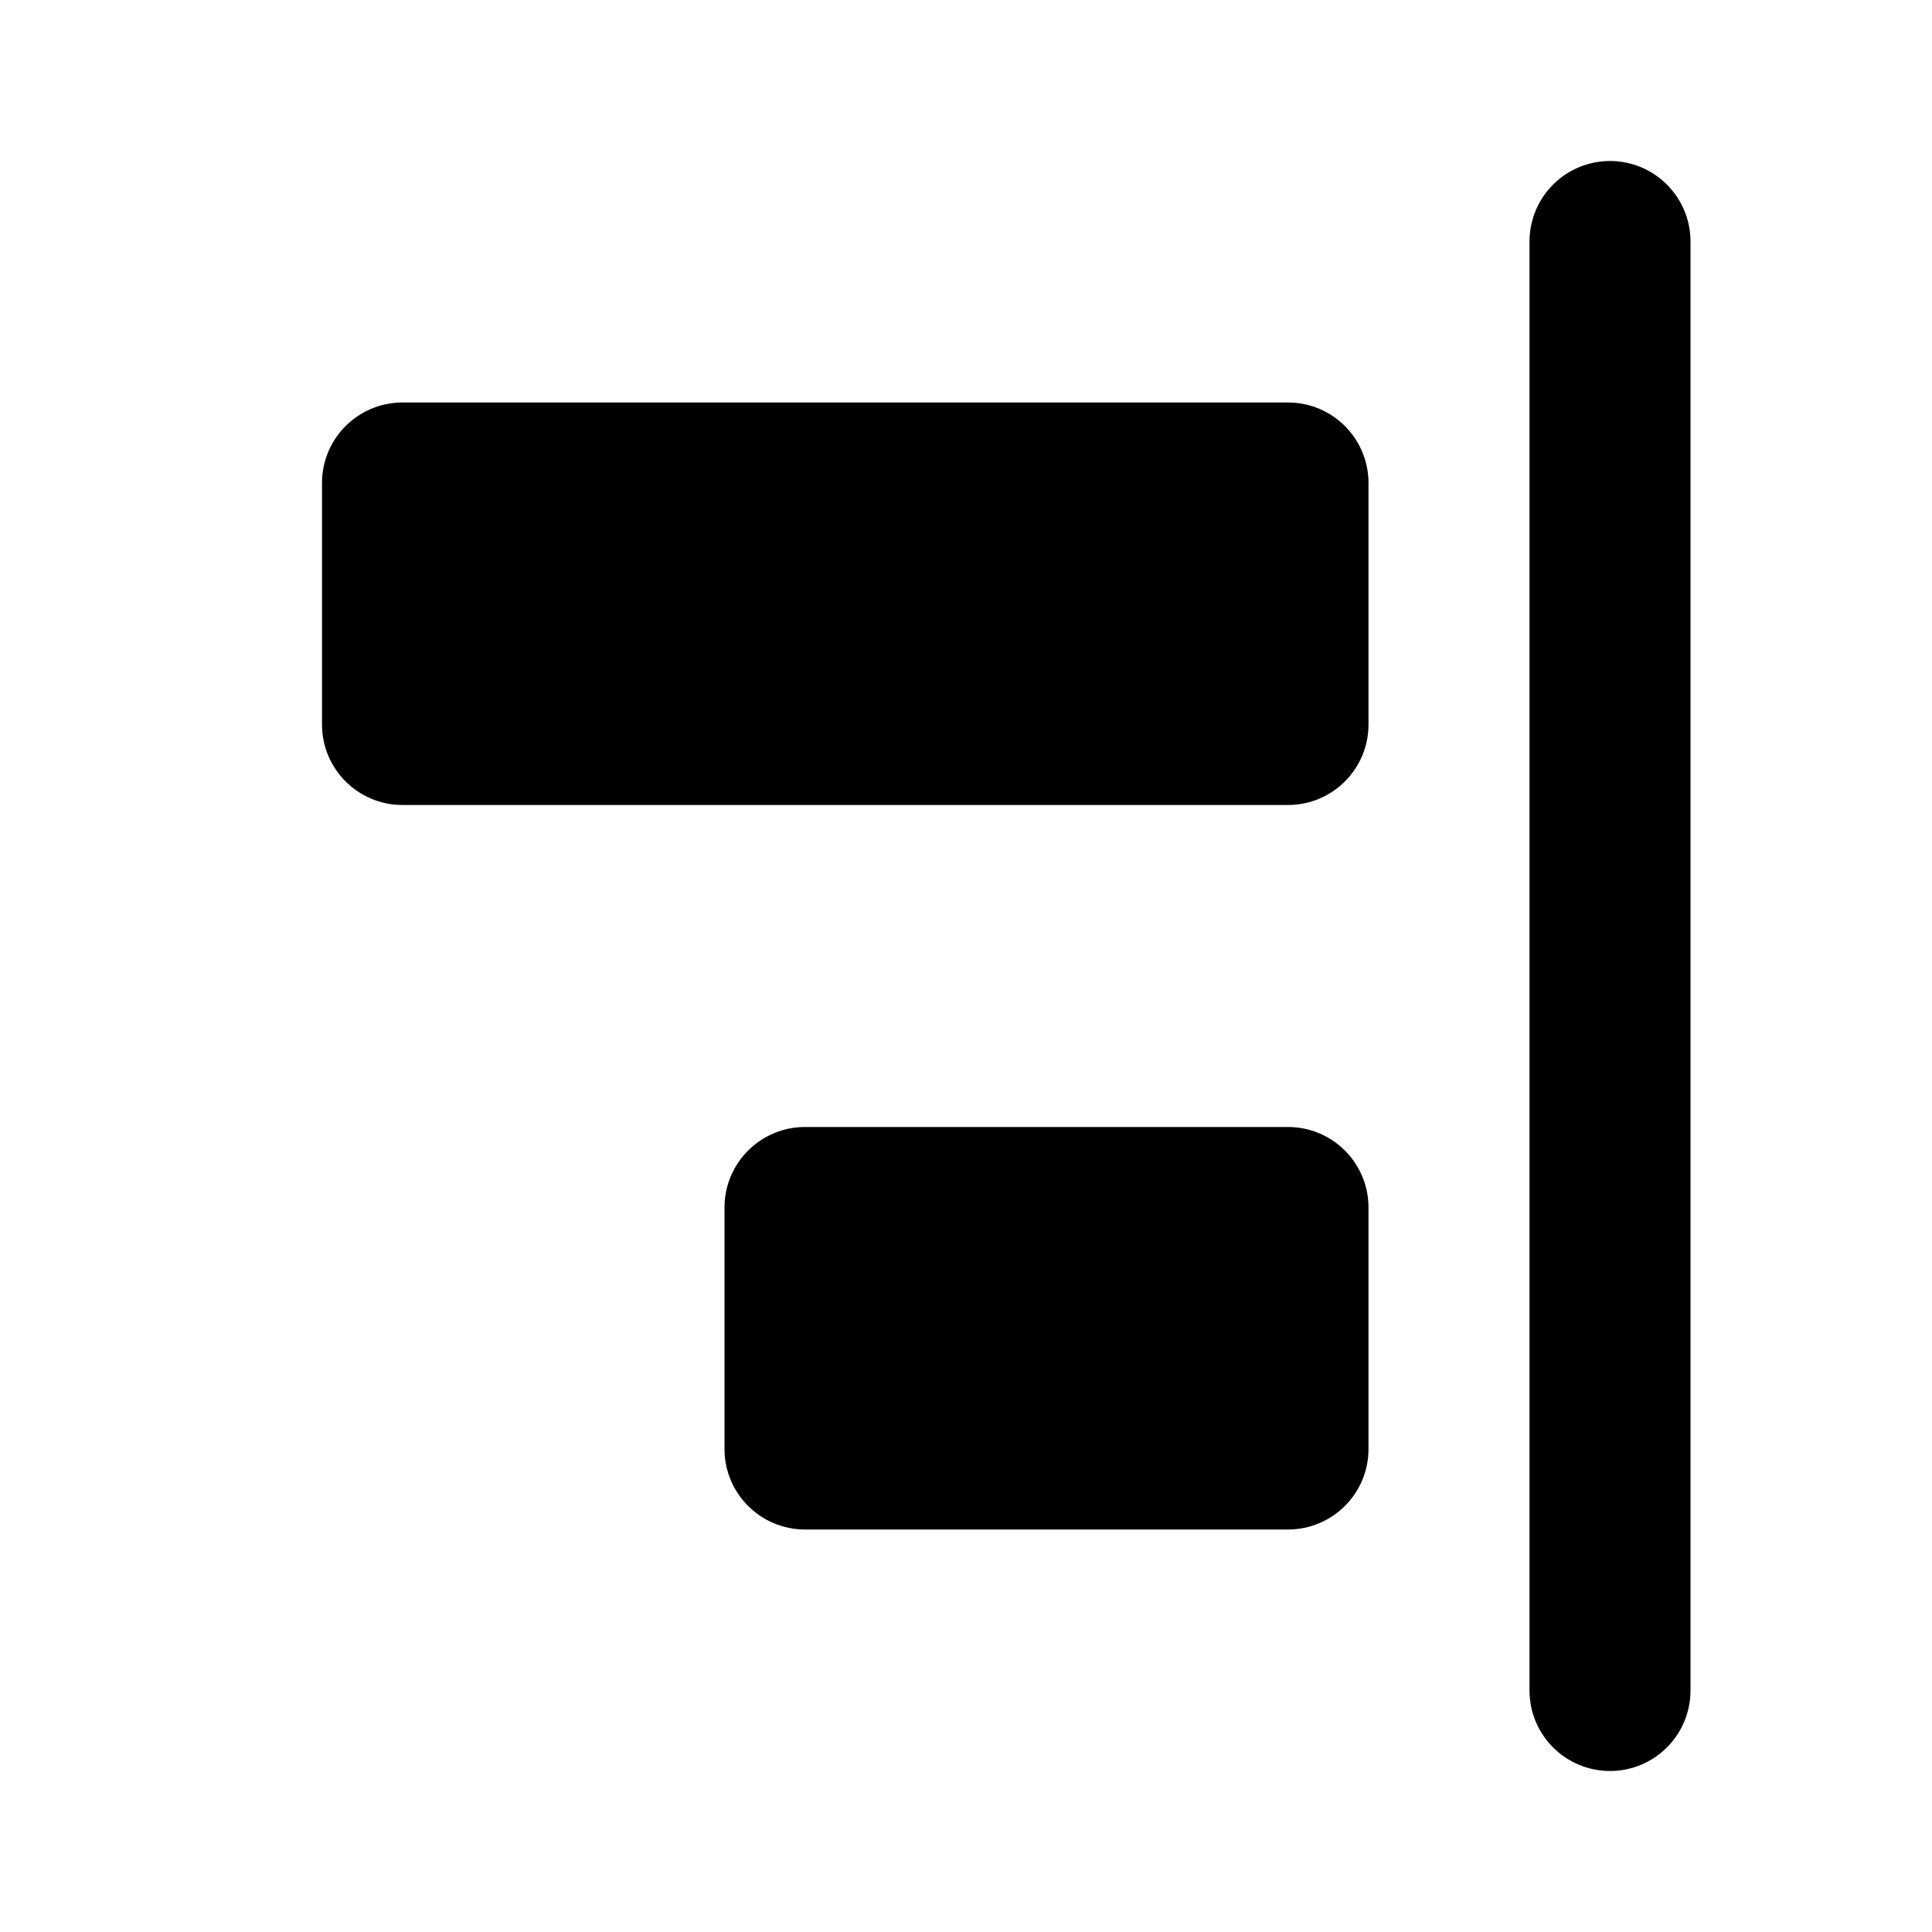
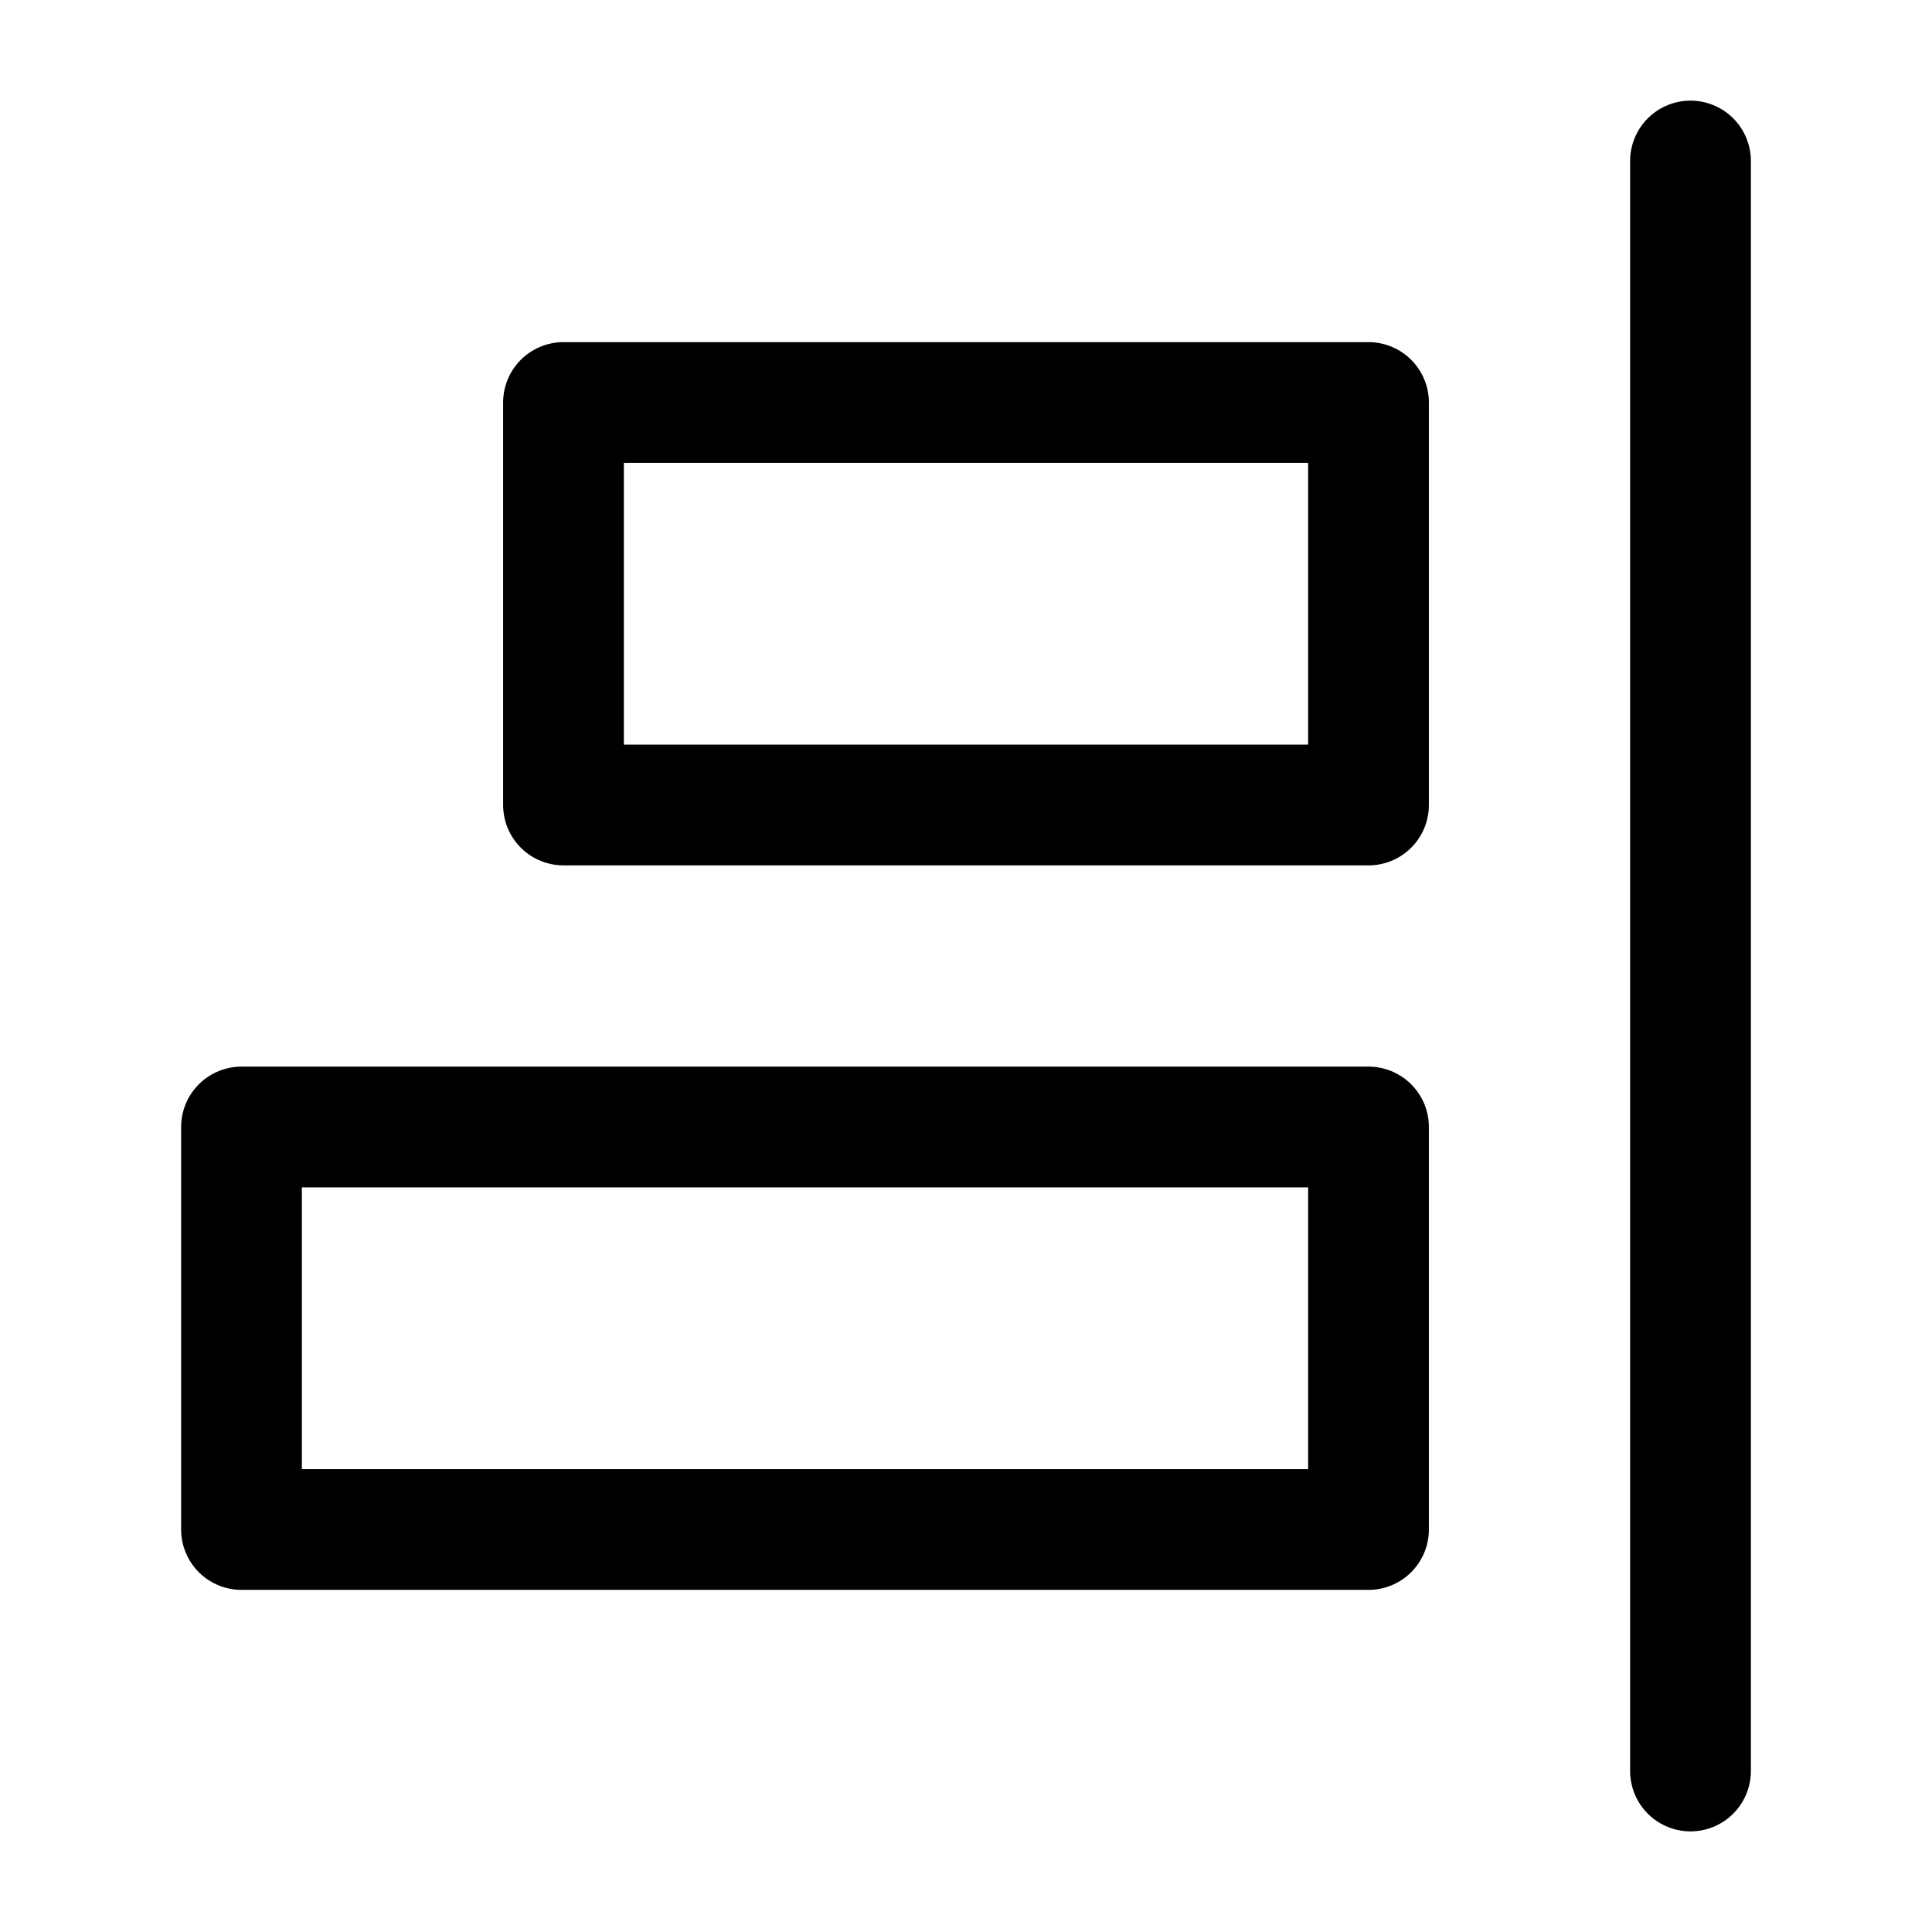
- <svg xmlns="http://www.w3.org/2000/svg" viewBox="0 0 24 24" width="24" height="24" fill="none" stroke="currentColor" stroke-width="1.5" stroke-linecap="round" stroke-linejoin="round">
-   <path d="M20 3V21" stroke-width="2" />
-   <rect x="4" y="5" width="13" height="5" rx="1" fill="currentColor" stroke="none" />
-   <rect x="9" y="14" width="8" height="5" rx="1" fill="currentColor" stroke="none" />
+ <svg xmlns="http://www.w3.org/2000/svg" width="24" height="24" viewBox="0 0 24 24" fill="none">
+   <path d="M21 2V22 M7 5H17V10H7V5Z M3 14H17V19H3V14Z" stroke="currentColor" stroke-width="1.5" stroke-linecap="round" stroke-linejoin="round" />
</svg>
